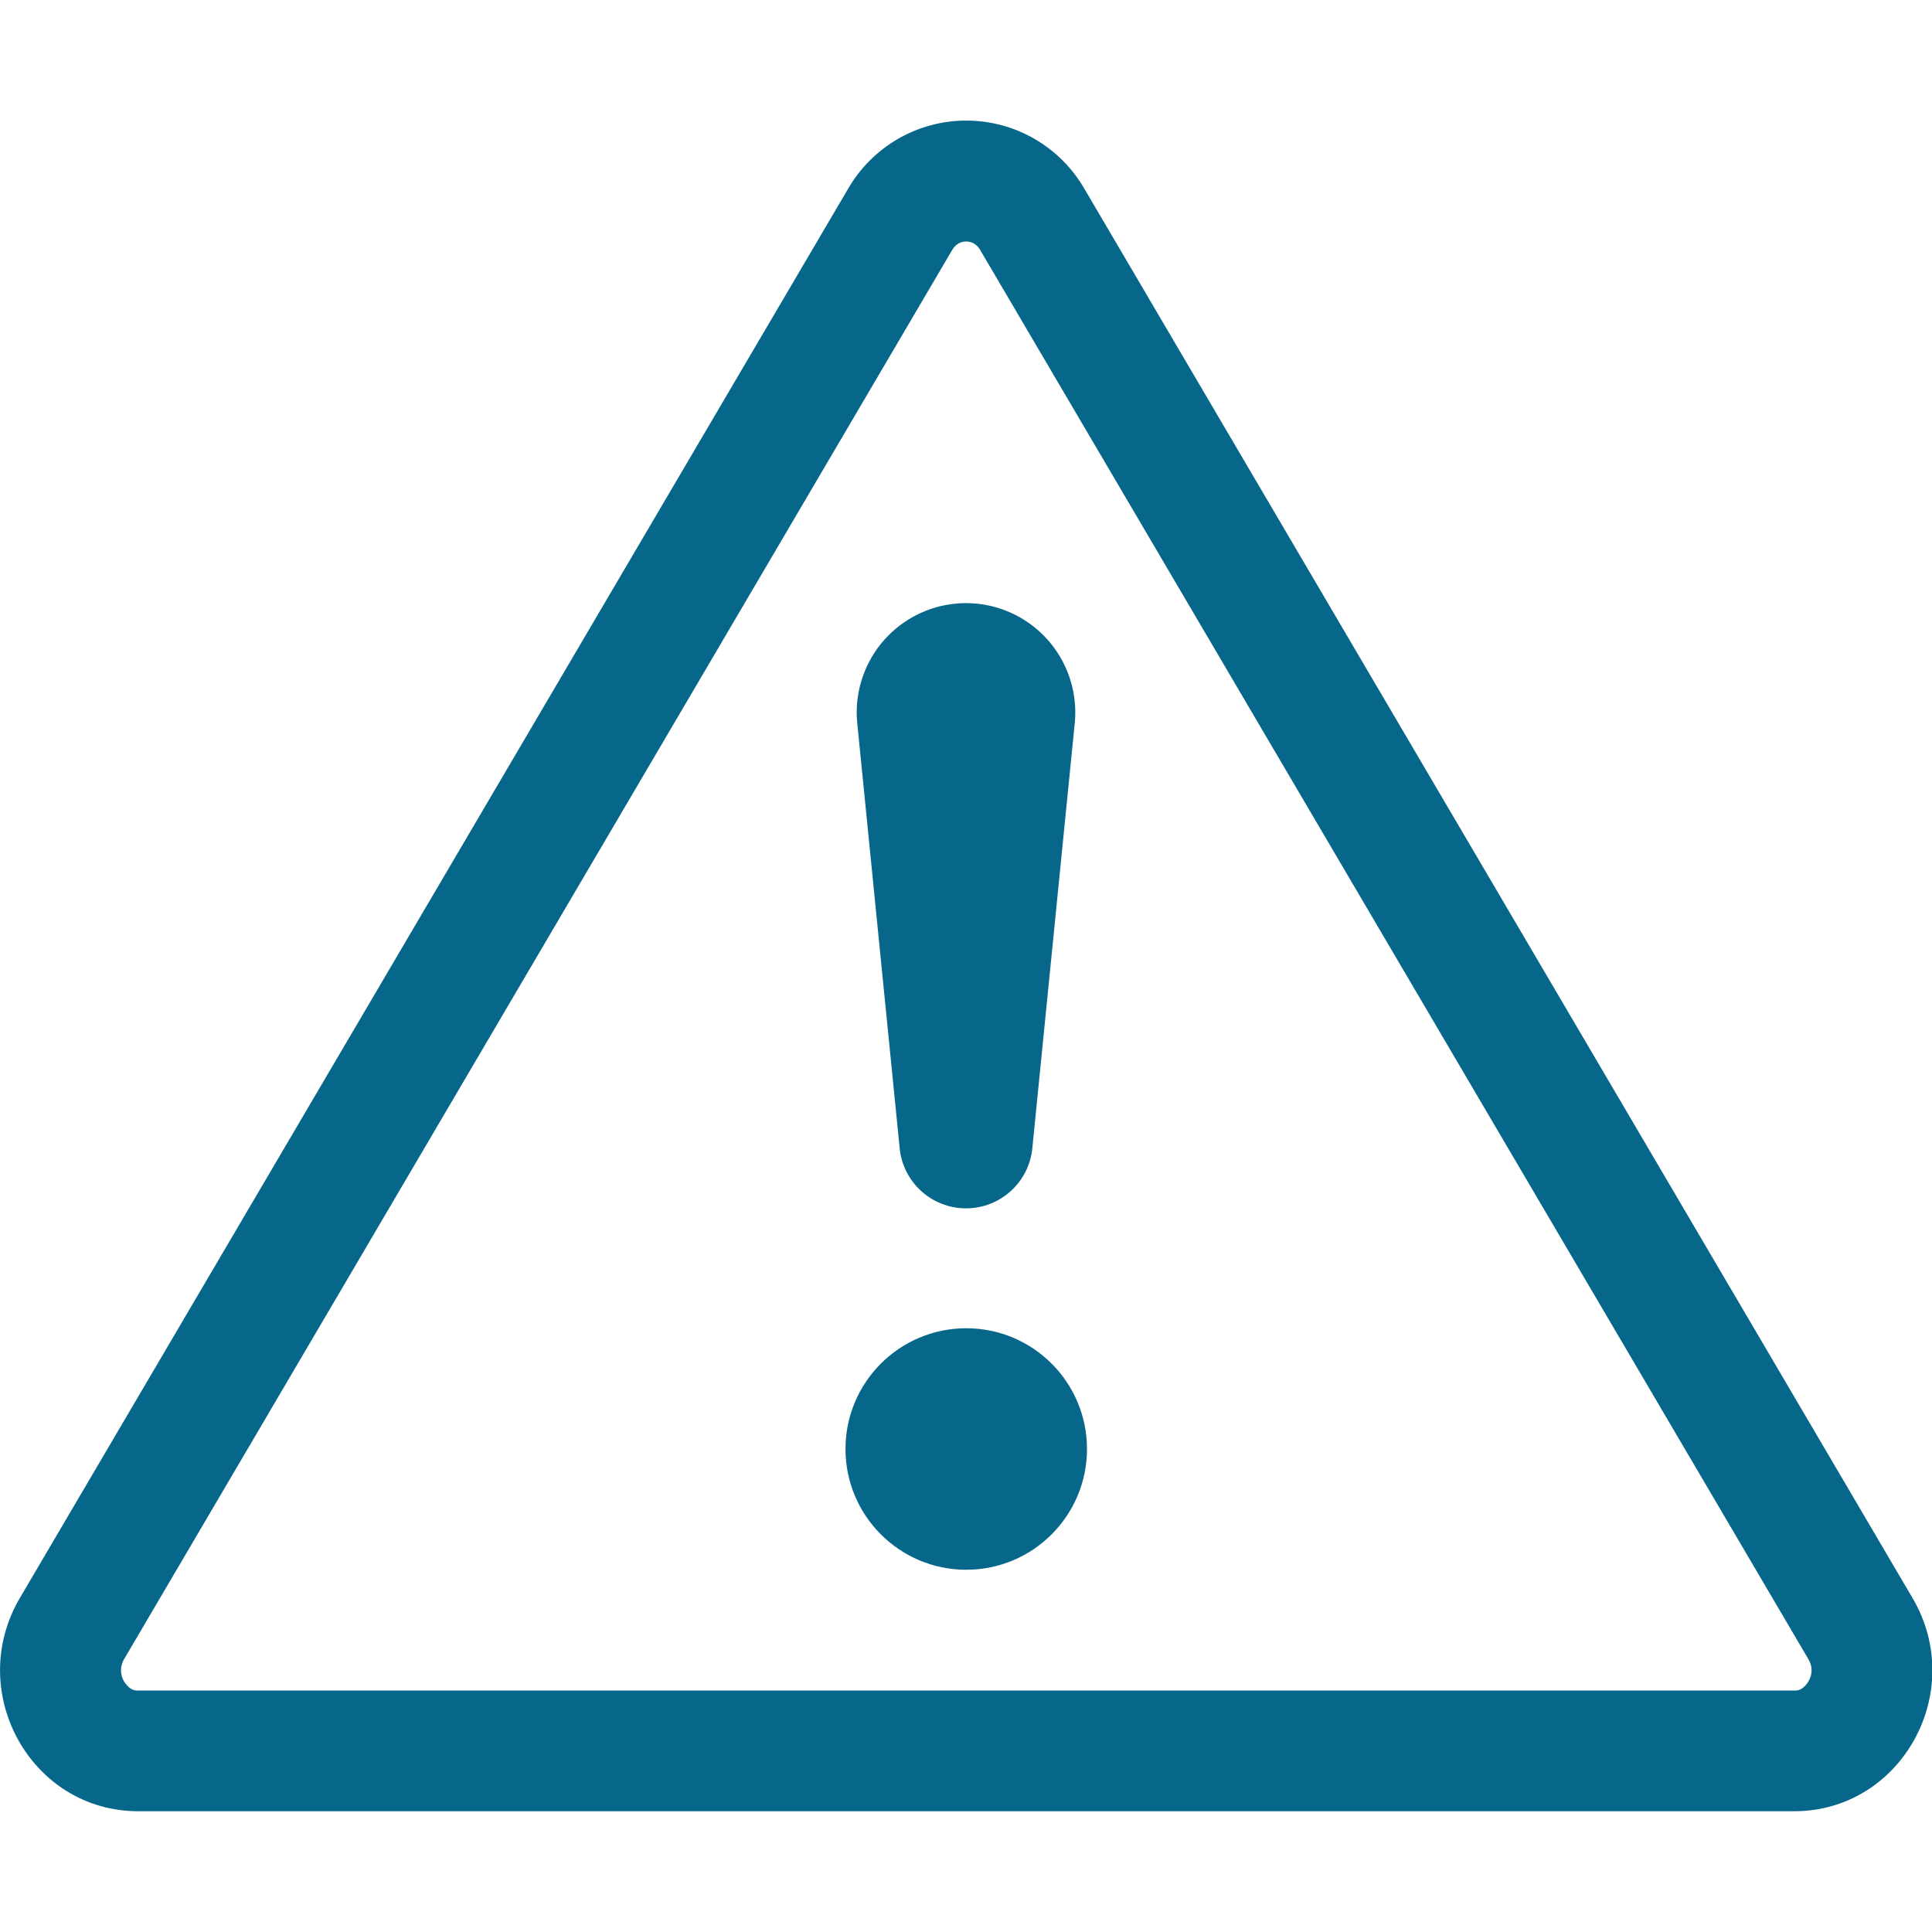
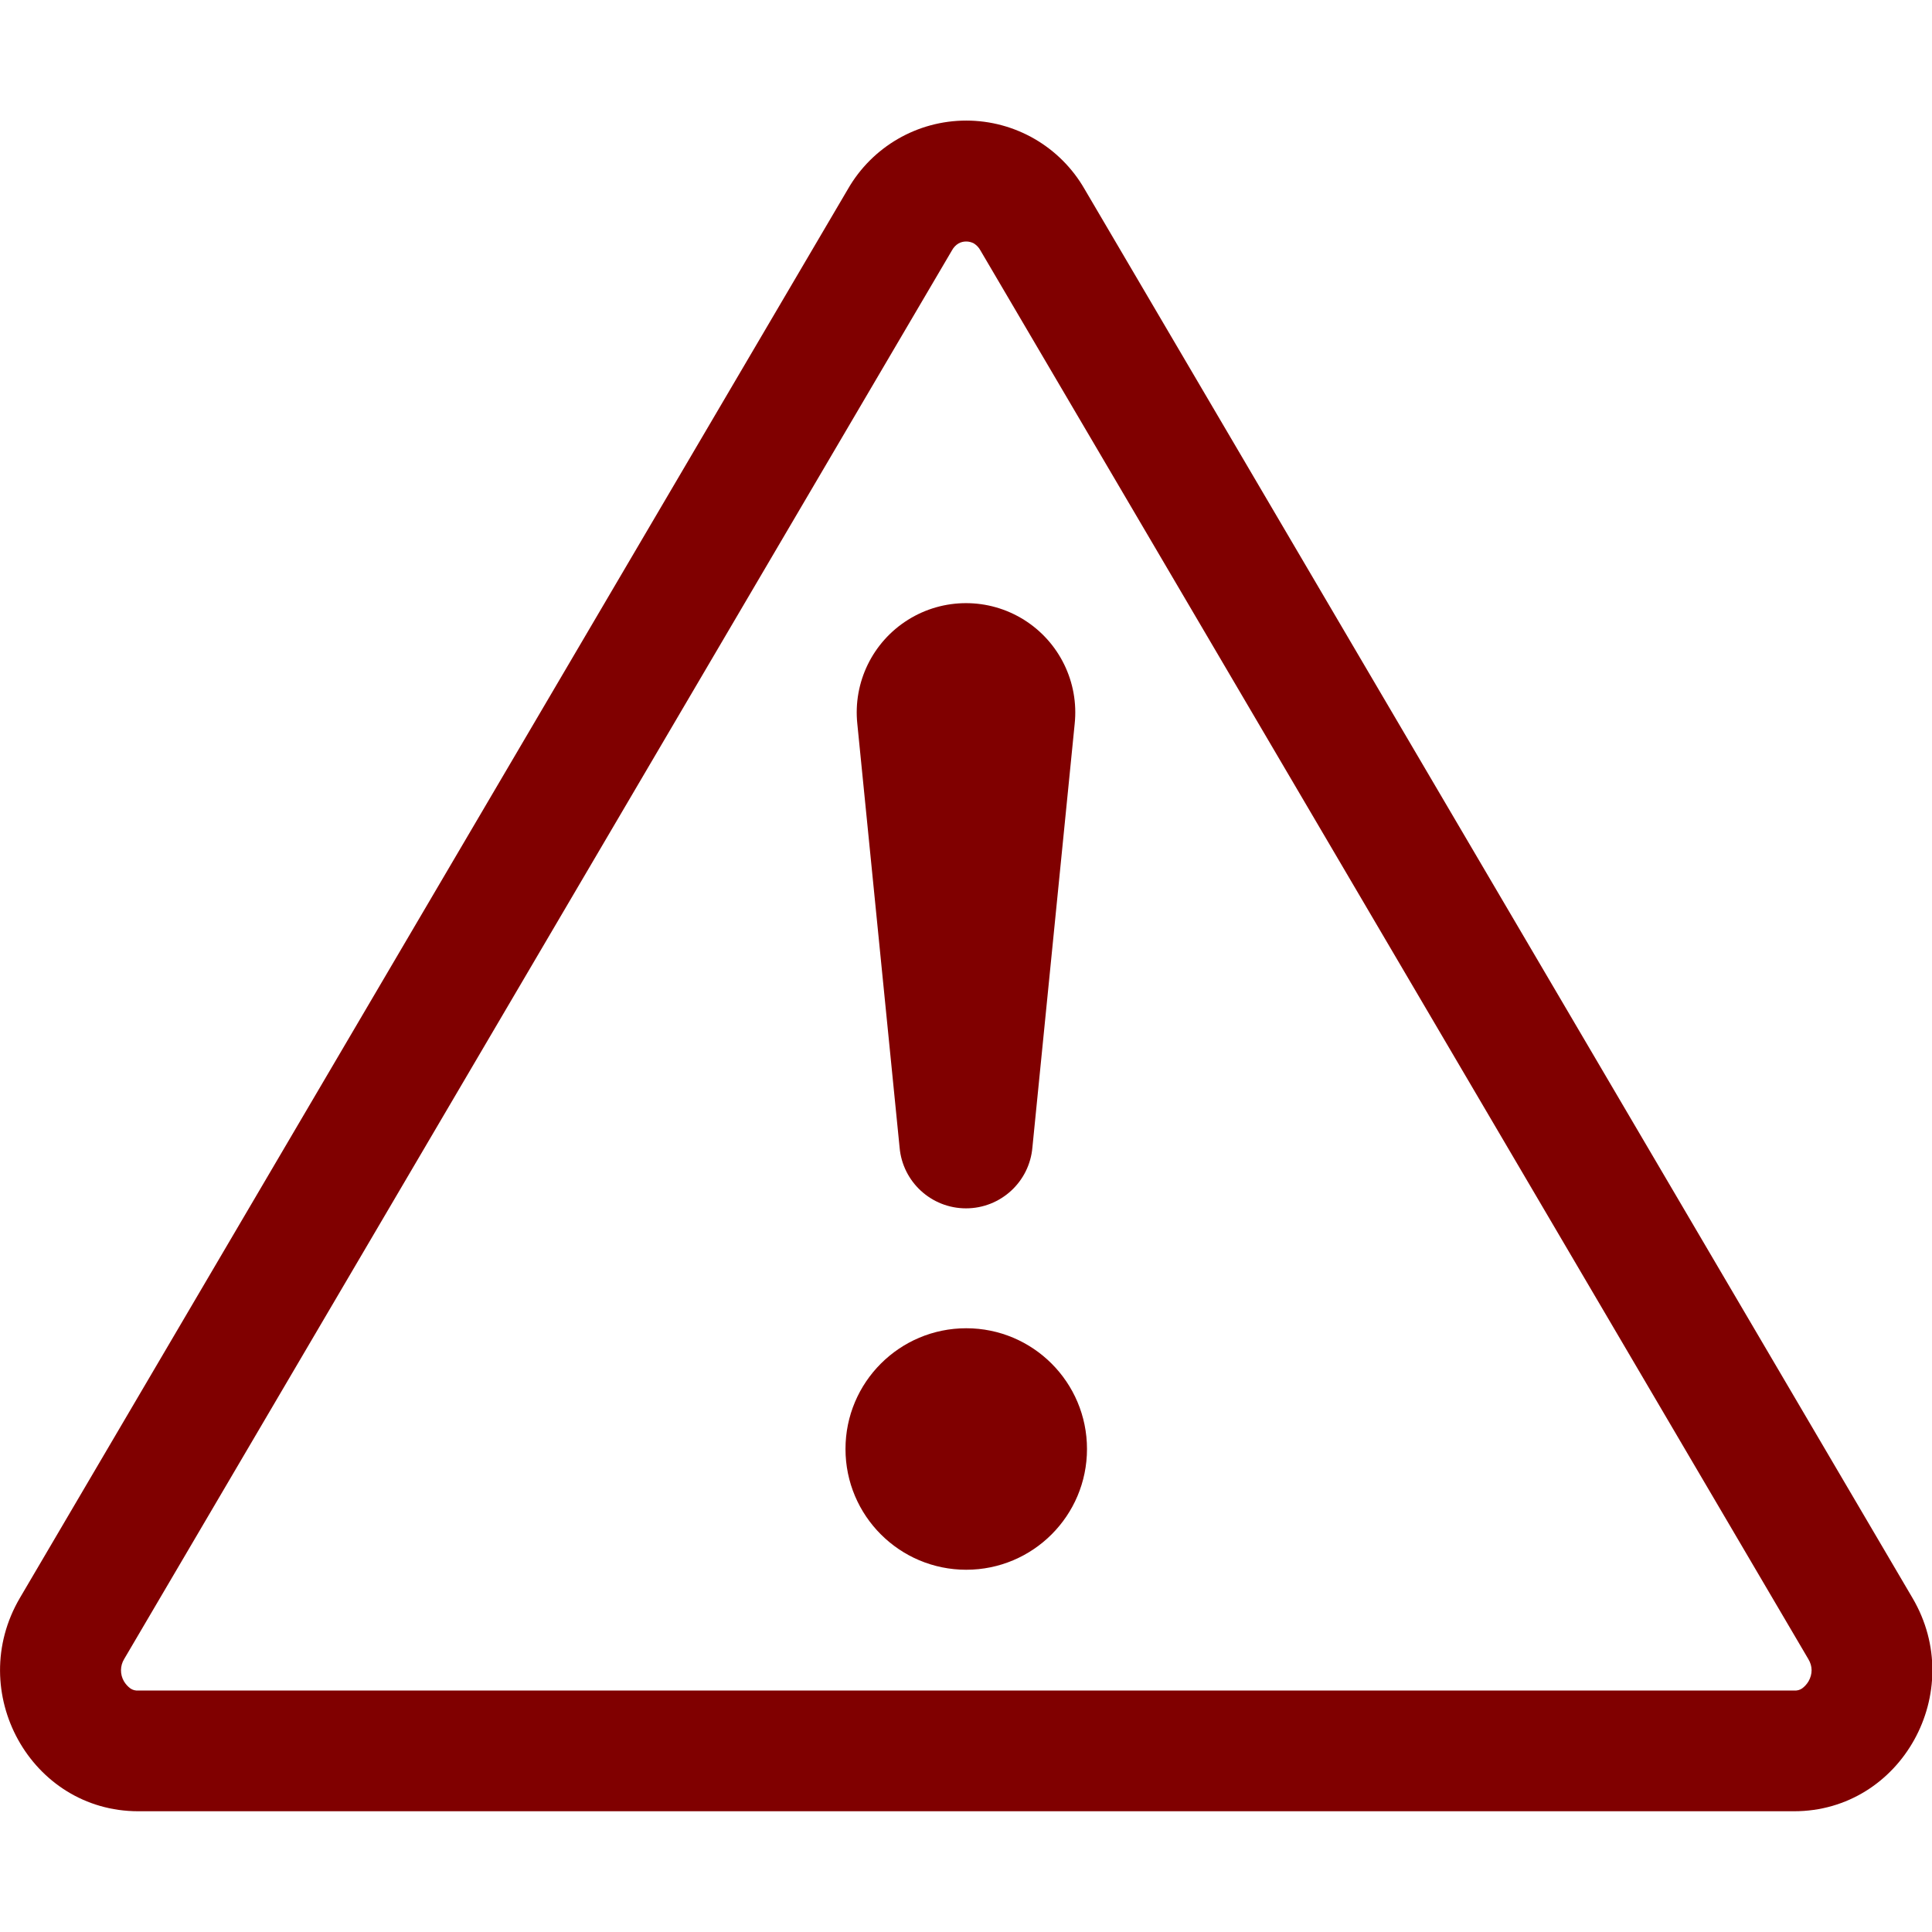
- <svg xmlns="http://www.w3.org/2000/svg" color="#06678a" width="16" height="16" fill="currentColor" class="bi bi-exclamation-triangle" viewBox="0 0 16 16">
+ <svg xmlns="http://www.w3.org/2000/svg" color="maroon" width="16" height="16" fill="currentColor" class="bi bi-exclamation-triangle" viewBox="0 0 16 16">
  <path d="M7.938 2.016A.13.13 0 0 1 8.002 2a.13.13 0 0 1 .063.016.15.15 0 0 1 .054.057l6.857 11.667c.036.06.035.124.002.183a.2.2 0 0 1-.054.06.1.1 0 0 1-.066.017H1.146a.1.1 0 0 1-.066-.017.2.2 0 0 1-.054-.06.18.18 0 0 1 .002-.183L7.884 2.073a.15.15 0 0 1 .054-.057m1.044-.45a1.13 1.13 0 0 0-1.96 0L.165 13.233c-.457.778.091 1.767.98 1.767h13.713c.889 0 1.438-.99.98-1.767z" />
  <path d="M7.002 12a1 1 0 1 1 2 0 1 1 0 0 1-2 0M7.1 5.995a.905.905 0 1 1 1.8 0l-.35 3.507a.552.552 0 0 1-1.1 0z" />
</svg>
